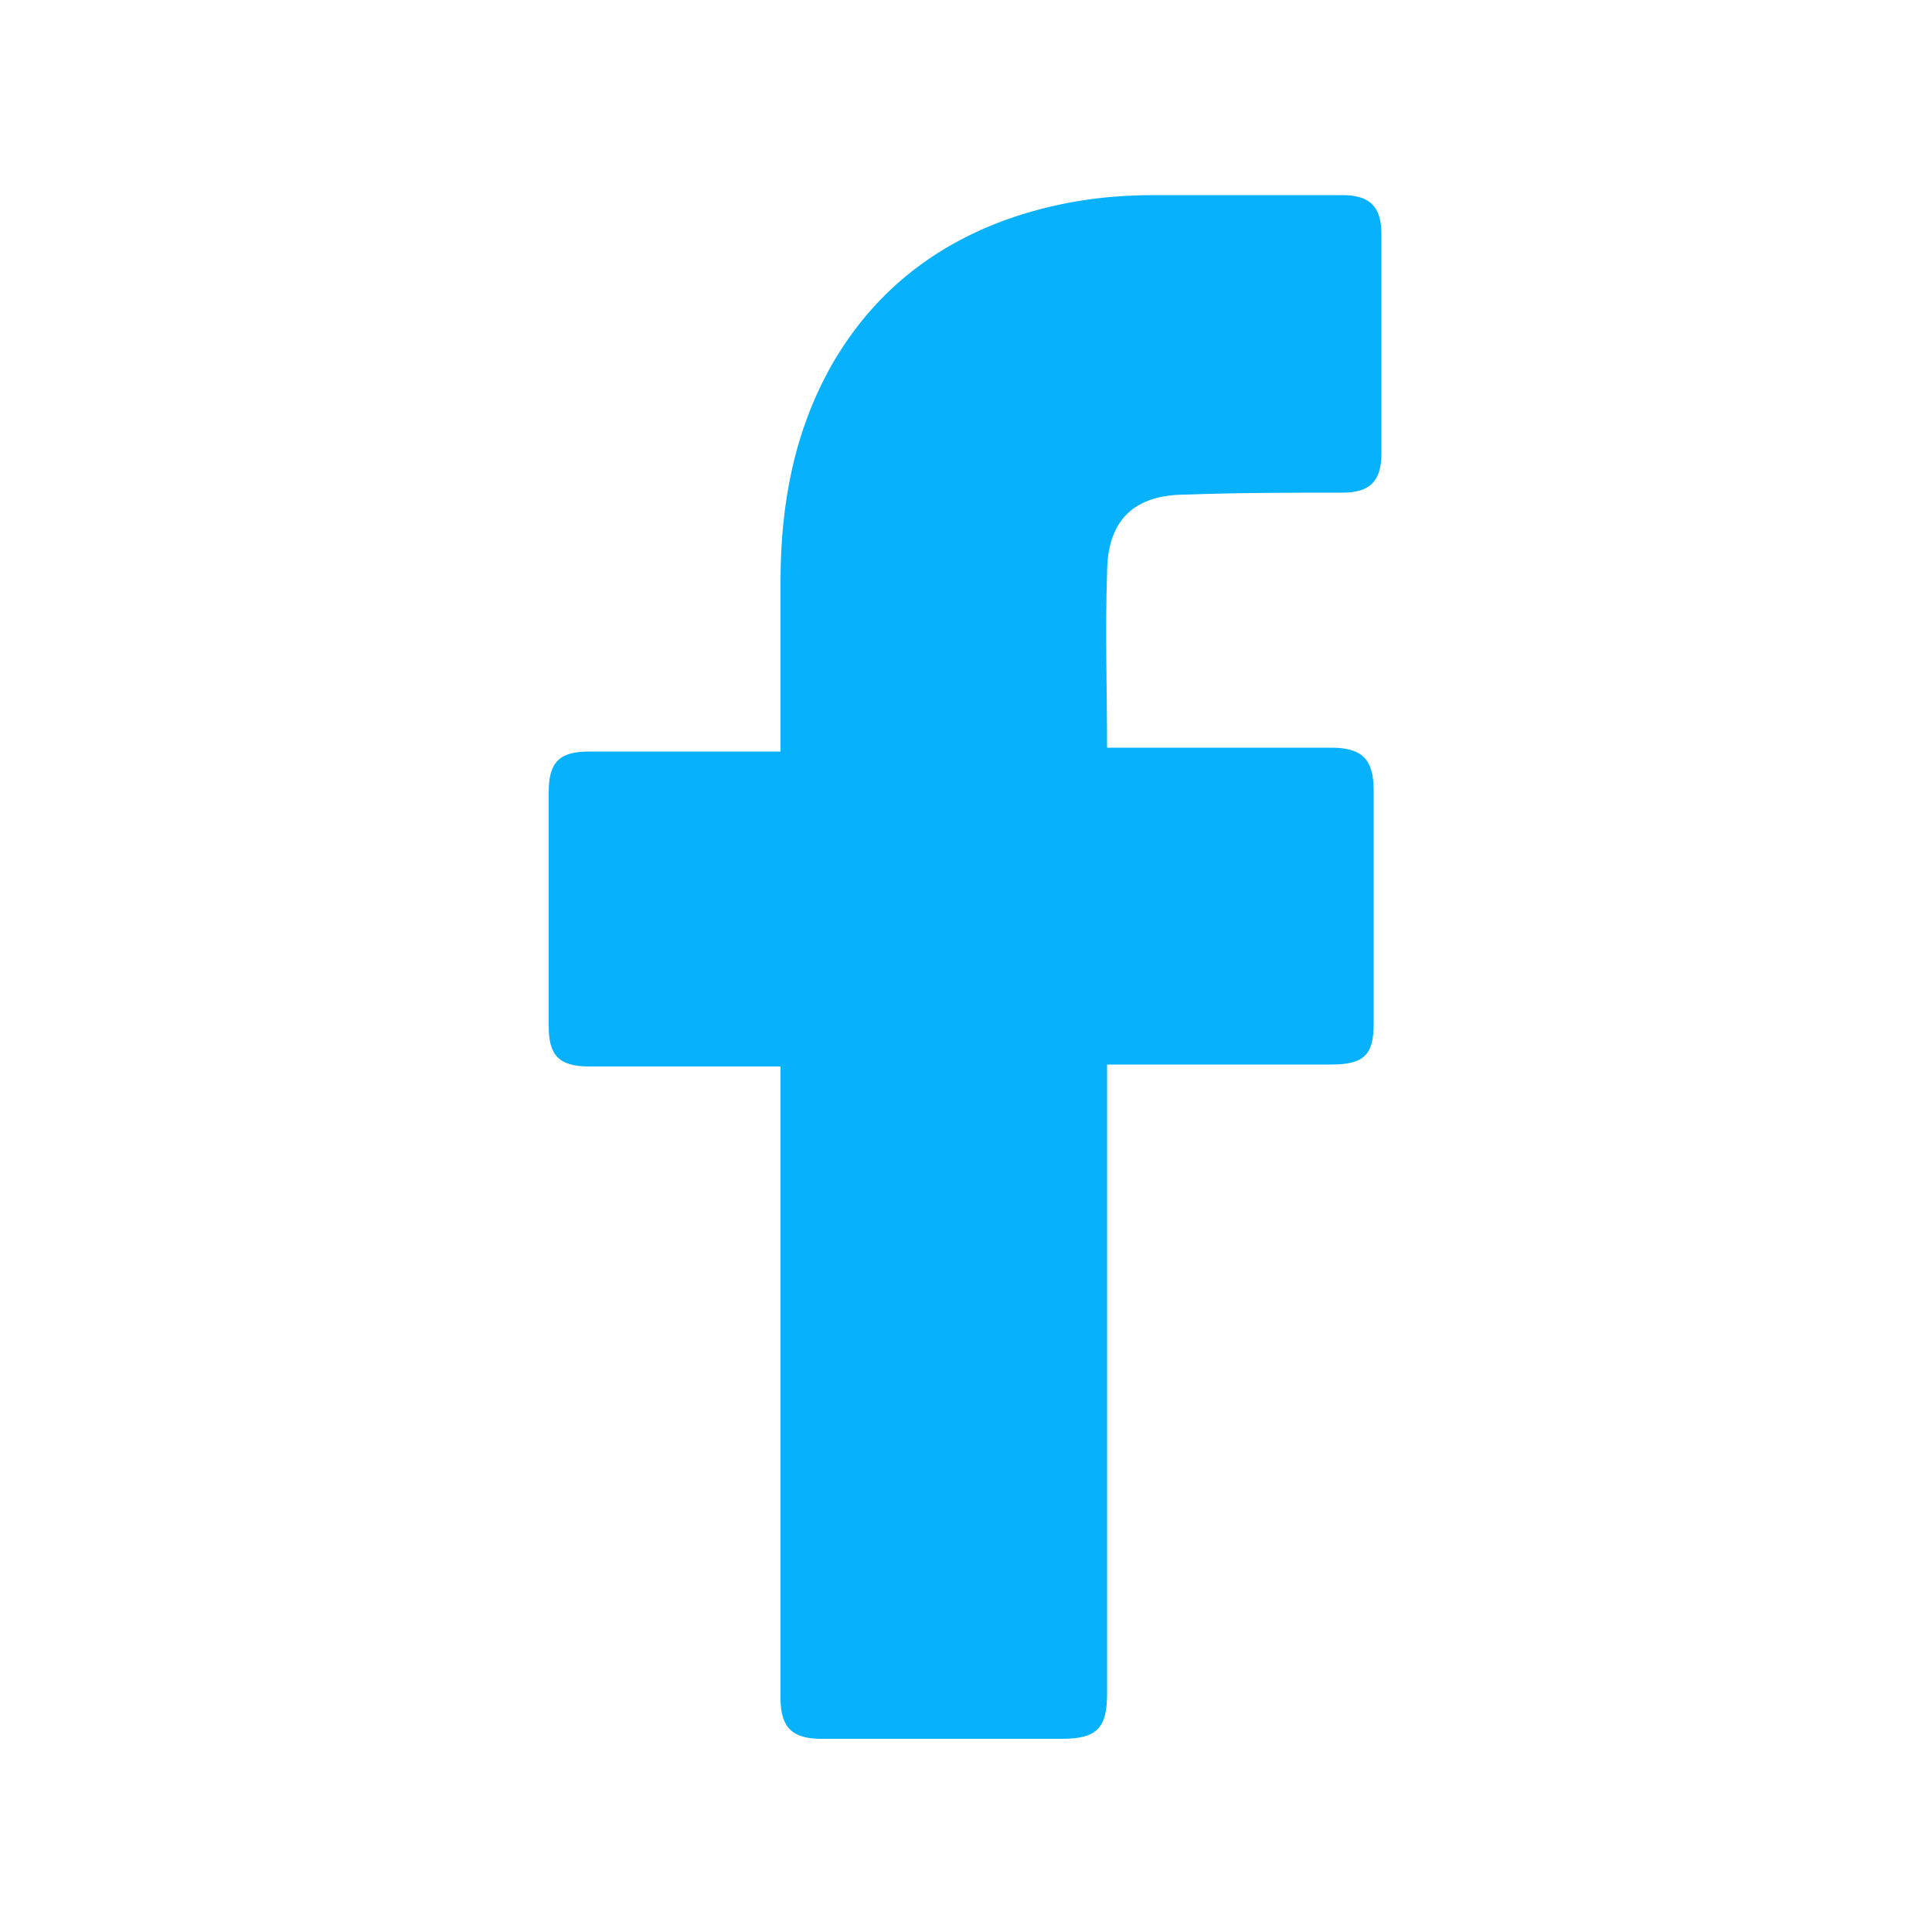
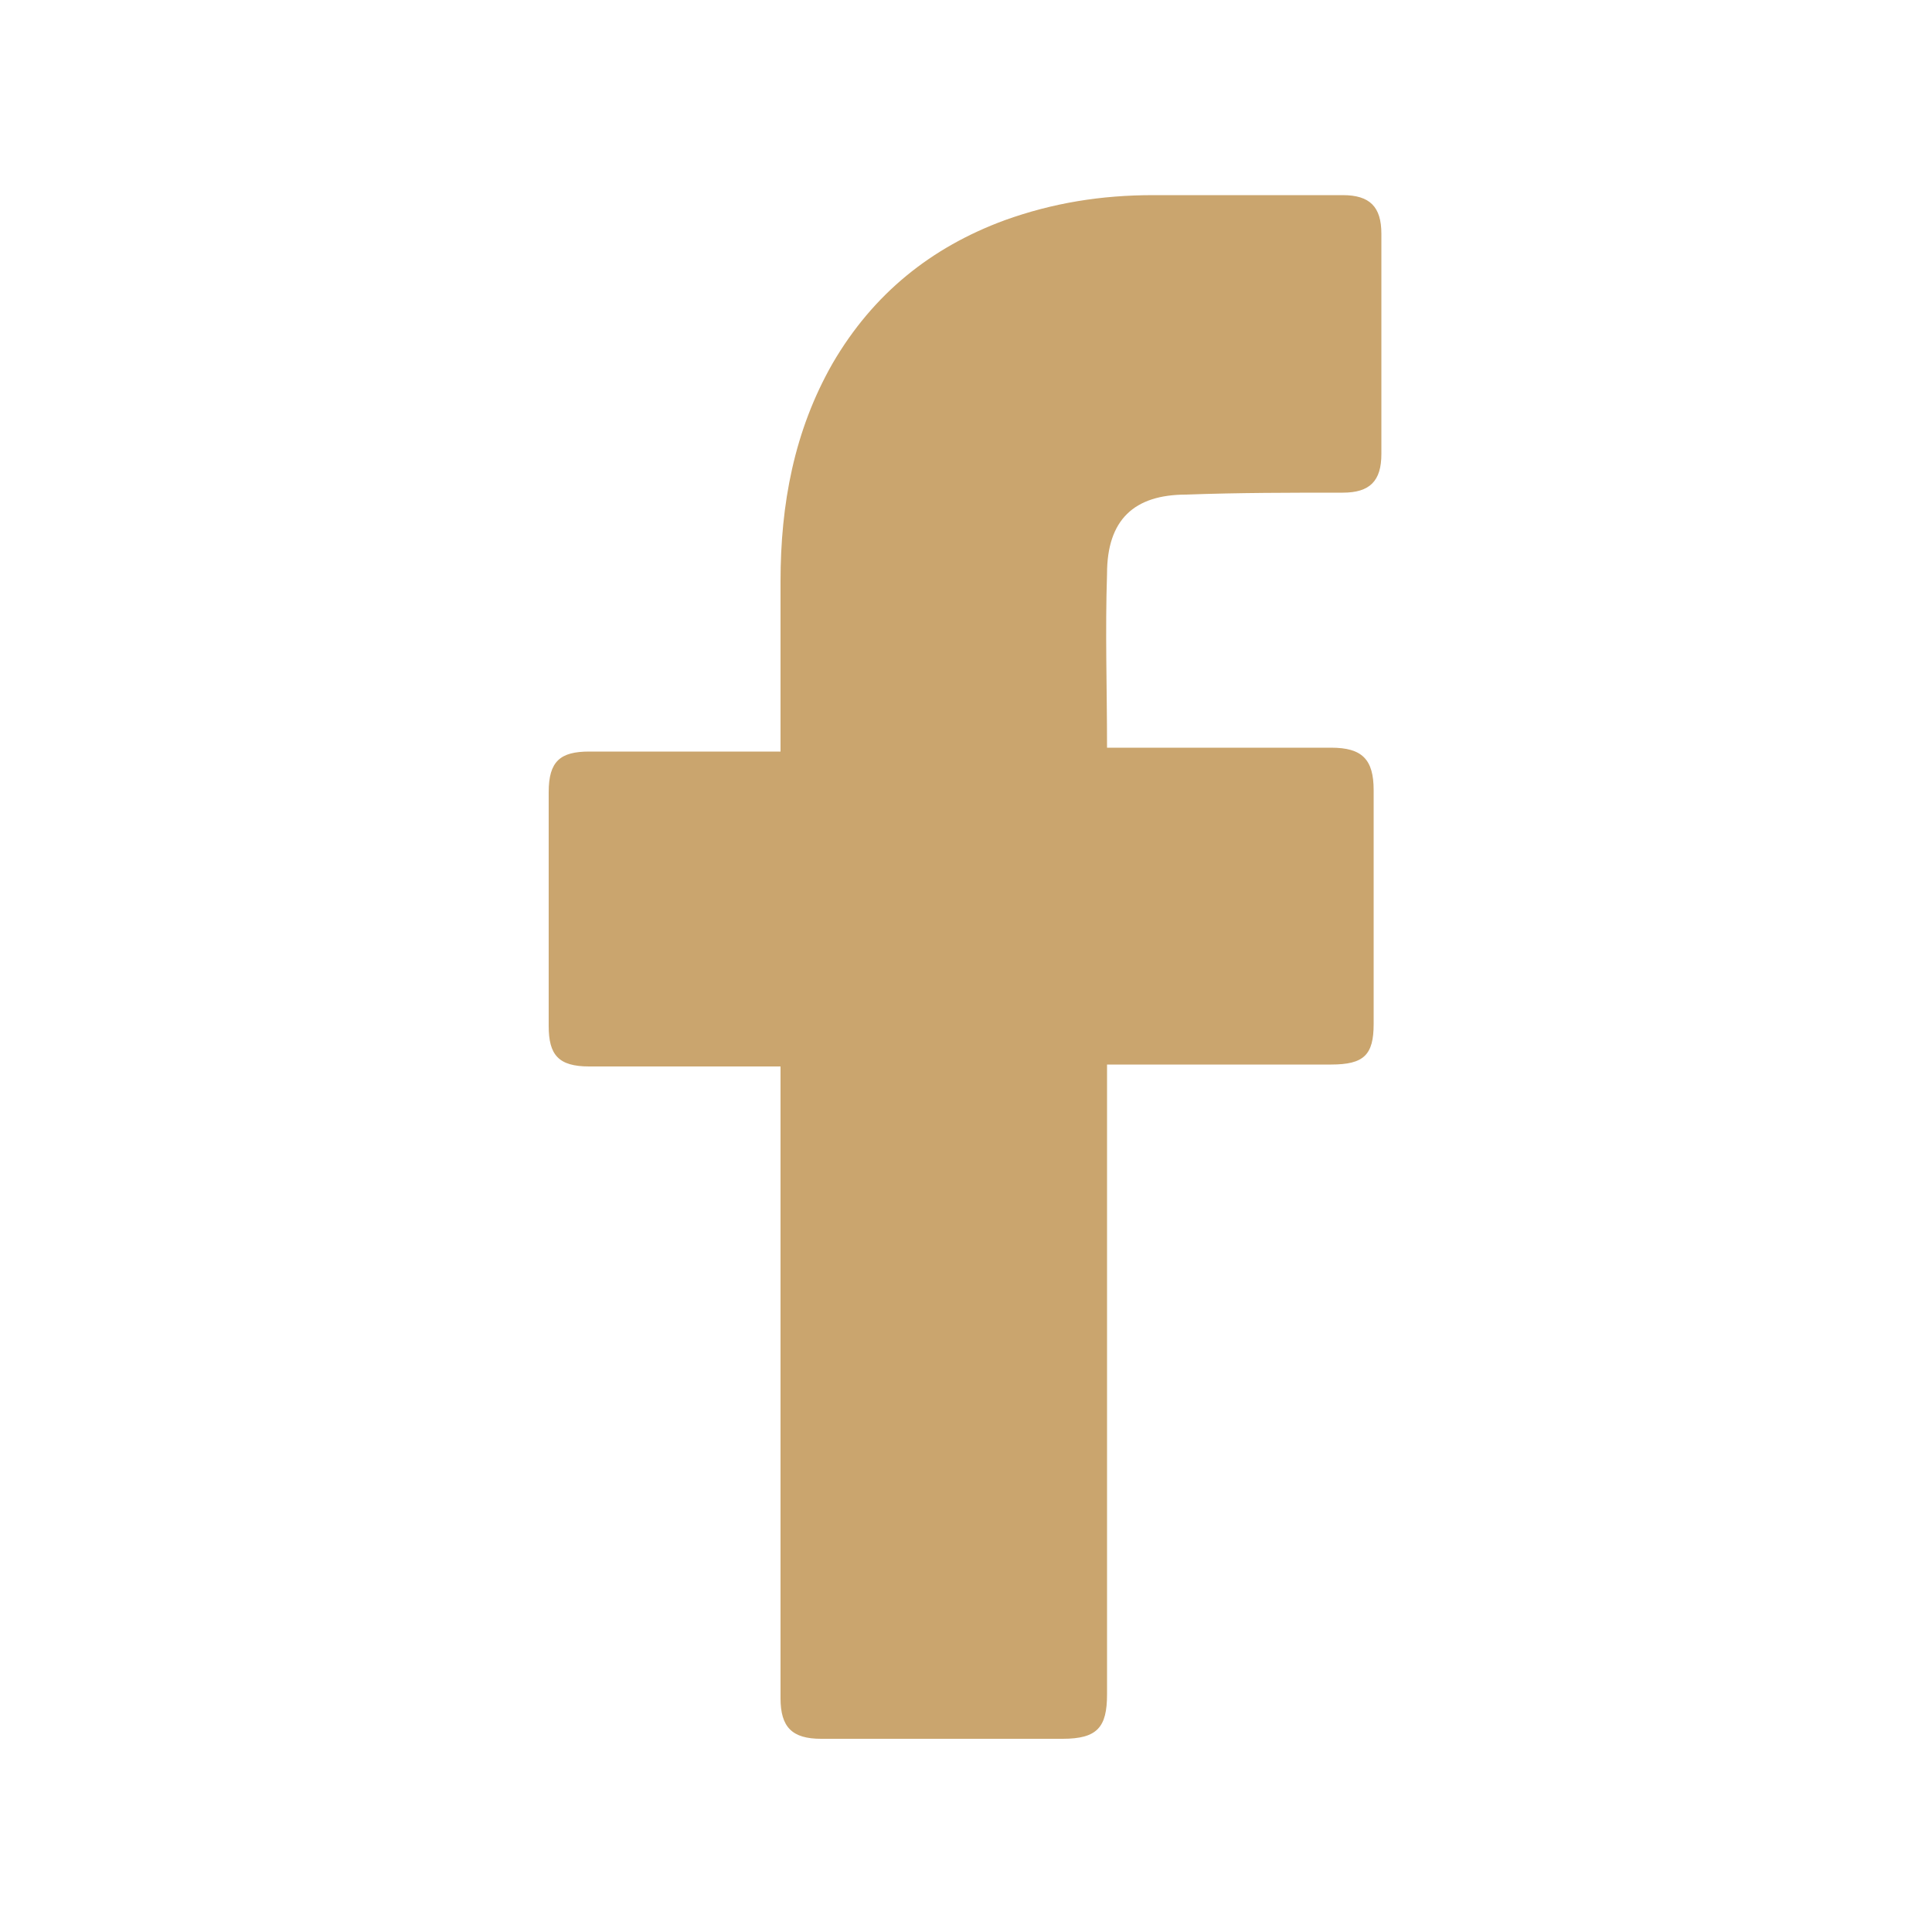
<svg xmlns="http://www.w3.org/2000/svg" version="1.1" width="512" height="512" x="0" y="0" viewBox="0 0 100 100" style="enable-background:new 0 0 512 512" xml:space="preserve" class="">
  <g>
    <g id="_x30_1._Facebook">
-       <path id="Icon_11_" d="m40.4 55.2c-.3 0-6.9 0-9.9 0-1.6 0-2.1-.6-2.1-2.1 0-4 0-8.1 0-12.1 0-1.6.6-2.1 2.1-2.1h9.9c0-.3 0-6.1 0-8.8 0-4 .7-7.8 2.7-11.3 2.1-3.6 5.1-6 8.9-7.4 2.5-.9 5-1.3 7.7-1.3h9.8c1.4 0 2 .6 2 2v11.4c0 1.4-.6 2-2 2-2.7 0-5.4 0-8.1.1-2.7 0-4.1 1.3-4.1 4.1-.1 3 0 5.9 0 9h11.6c1.6 0 2.2.6 2.2 2.2v12.1c0 1.6-.5 2.1-2.2 2.1-3.6 0-11.3 0-11.6 0v32.6c0 1.7-.5 2.3-2.3 2.3-4.2 0-8.3 0-12.5 0-1.5 0-2.1-.6-2.1-2.1 0-10.5 0-32.4 0-32.7z" fill="#07B1FC" data-original="#000000" />
+       <path id="Icon_11_" d="m40.4 55.2c-.3 0-6.9 0-9.9 0-1.6 0-2.1-.6-2.1-2.1 0-4 0-8.1 0-12.1 0-1.6.6-2.1 2.1-2.1h9.9c0-.3 0-6.1 0-8.8 0-4 .7-7.8 2.7-11.3 2.1-3.6 5.1-6 8.9-7.4 2.5-.9 5-1.3 7.7-1.3h9.8c1.4 0 2 .6 2 2v11.4c0 1.4-.6 2-2 2-2.7 0-5.4 0-8.1.1-2.7 0-4.1 1.3-4.1 4.1-.1 3 0 5.9 0 9h11.6c1.6 0 2.2.6 2.2 2.2v12.1c0 1.6-.5 2.1-2.2 2.1-3.6 0-11.3 0-11.6 0v32.6c0 1.7-.5 2.3-2.3 2.3-4.2 0-8.3 0-12.5 0-1.5 0-2.1-.6-2.1-2.1 0-10.5 0-32.4 0-32.7z" fill="#CAA56E" data-original="#000000" />
    </g>
  </g>
</svg>
